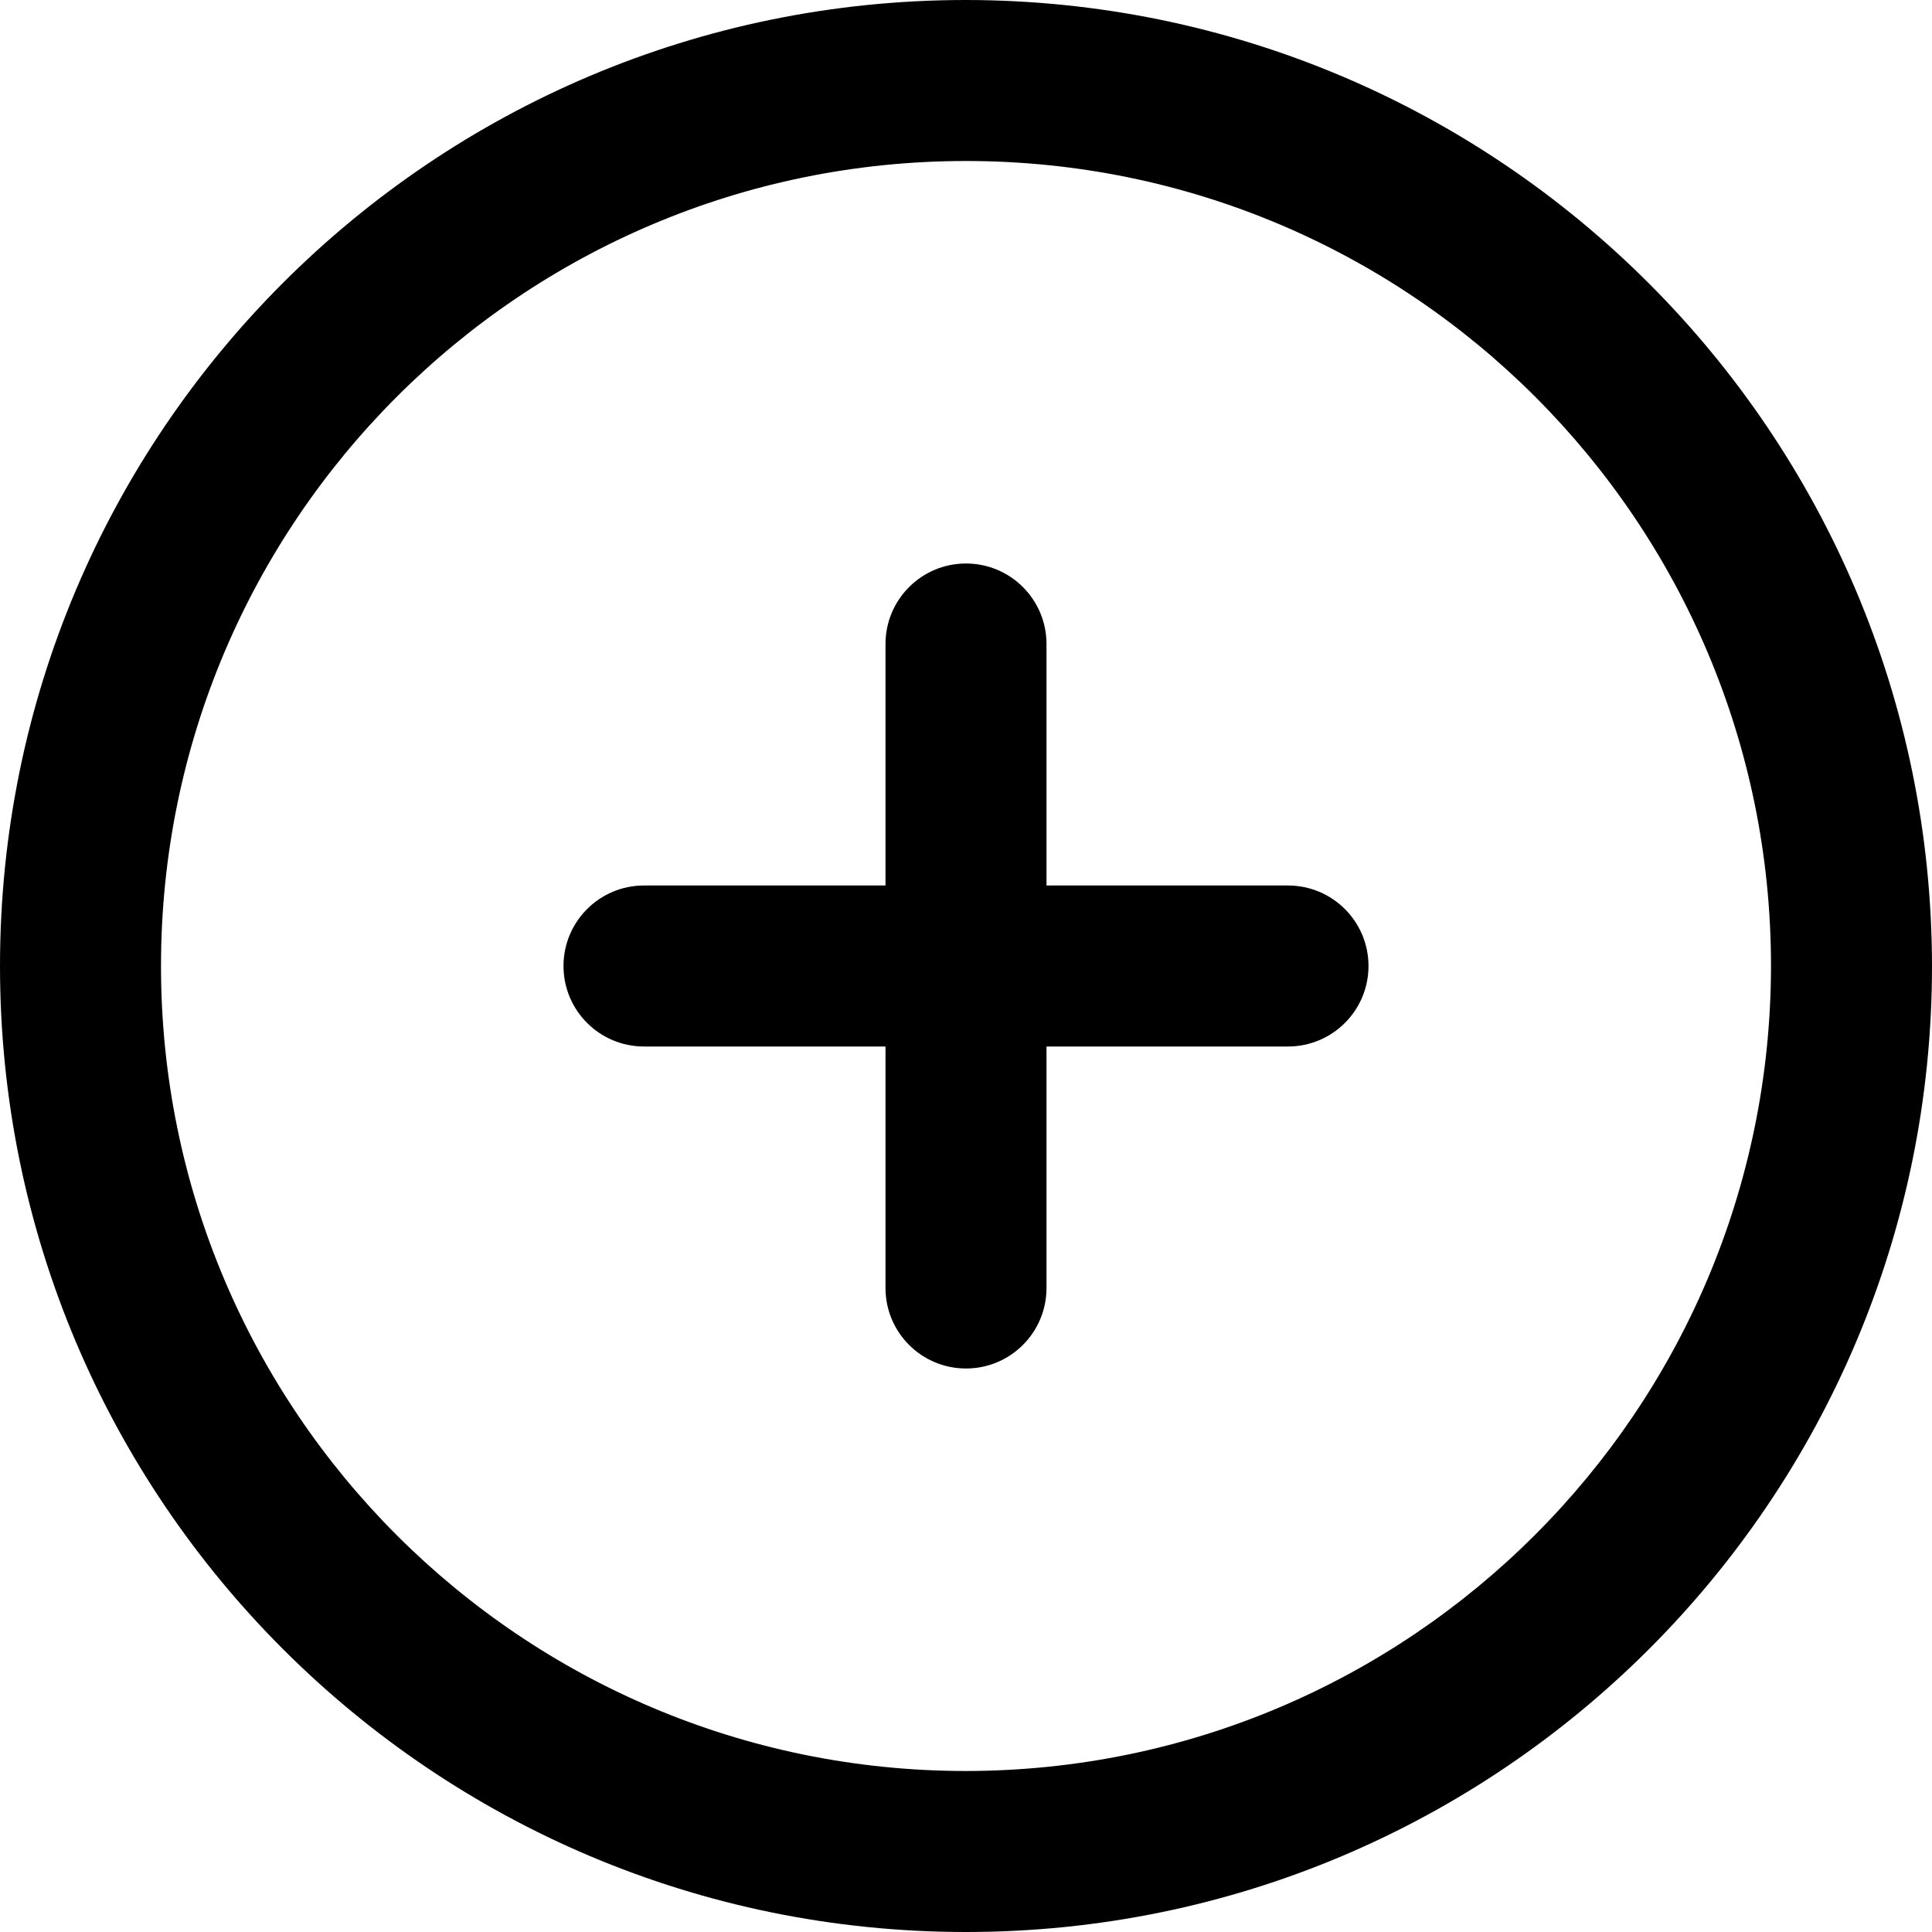
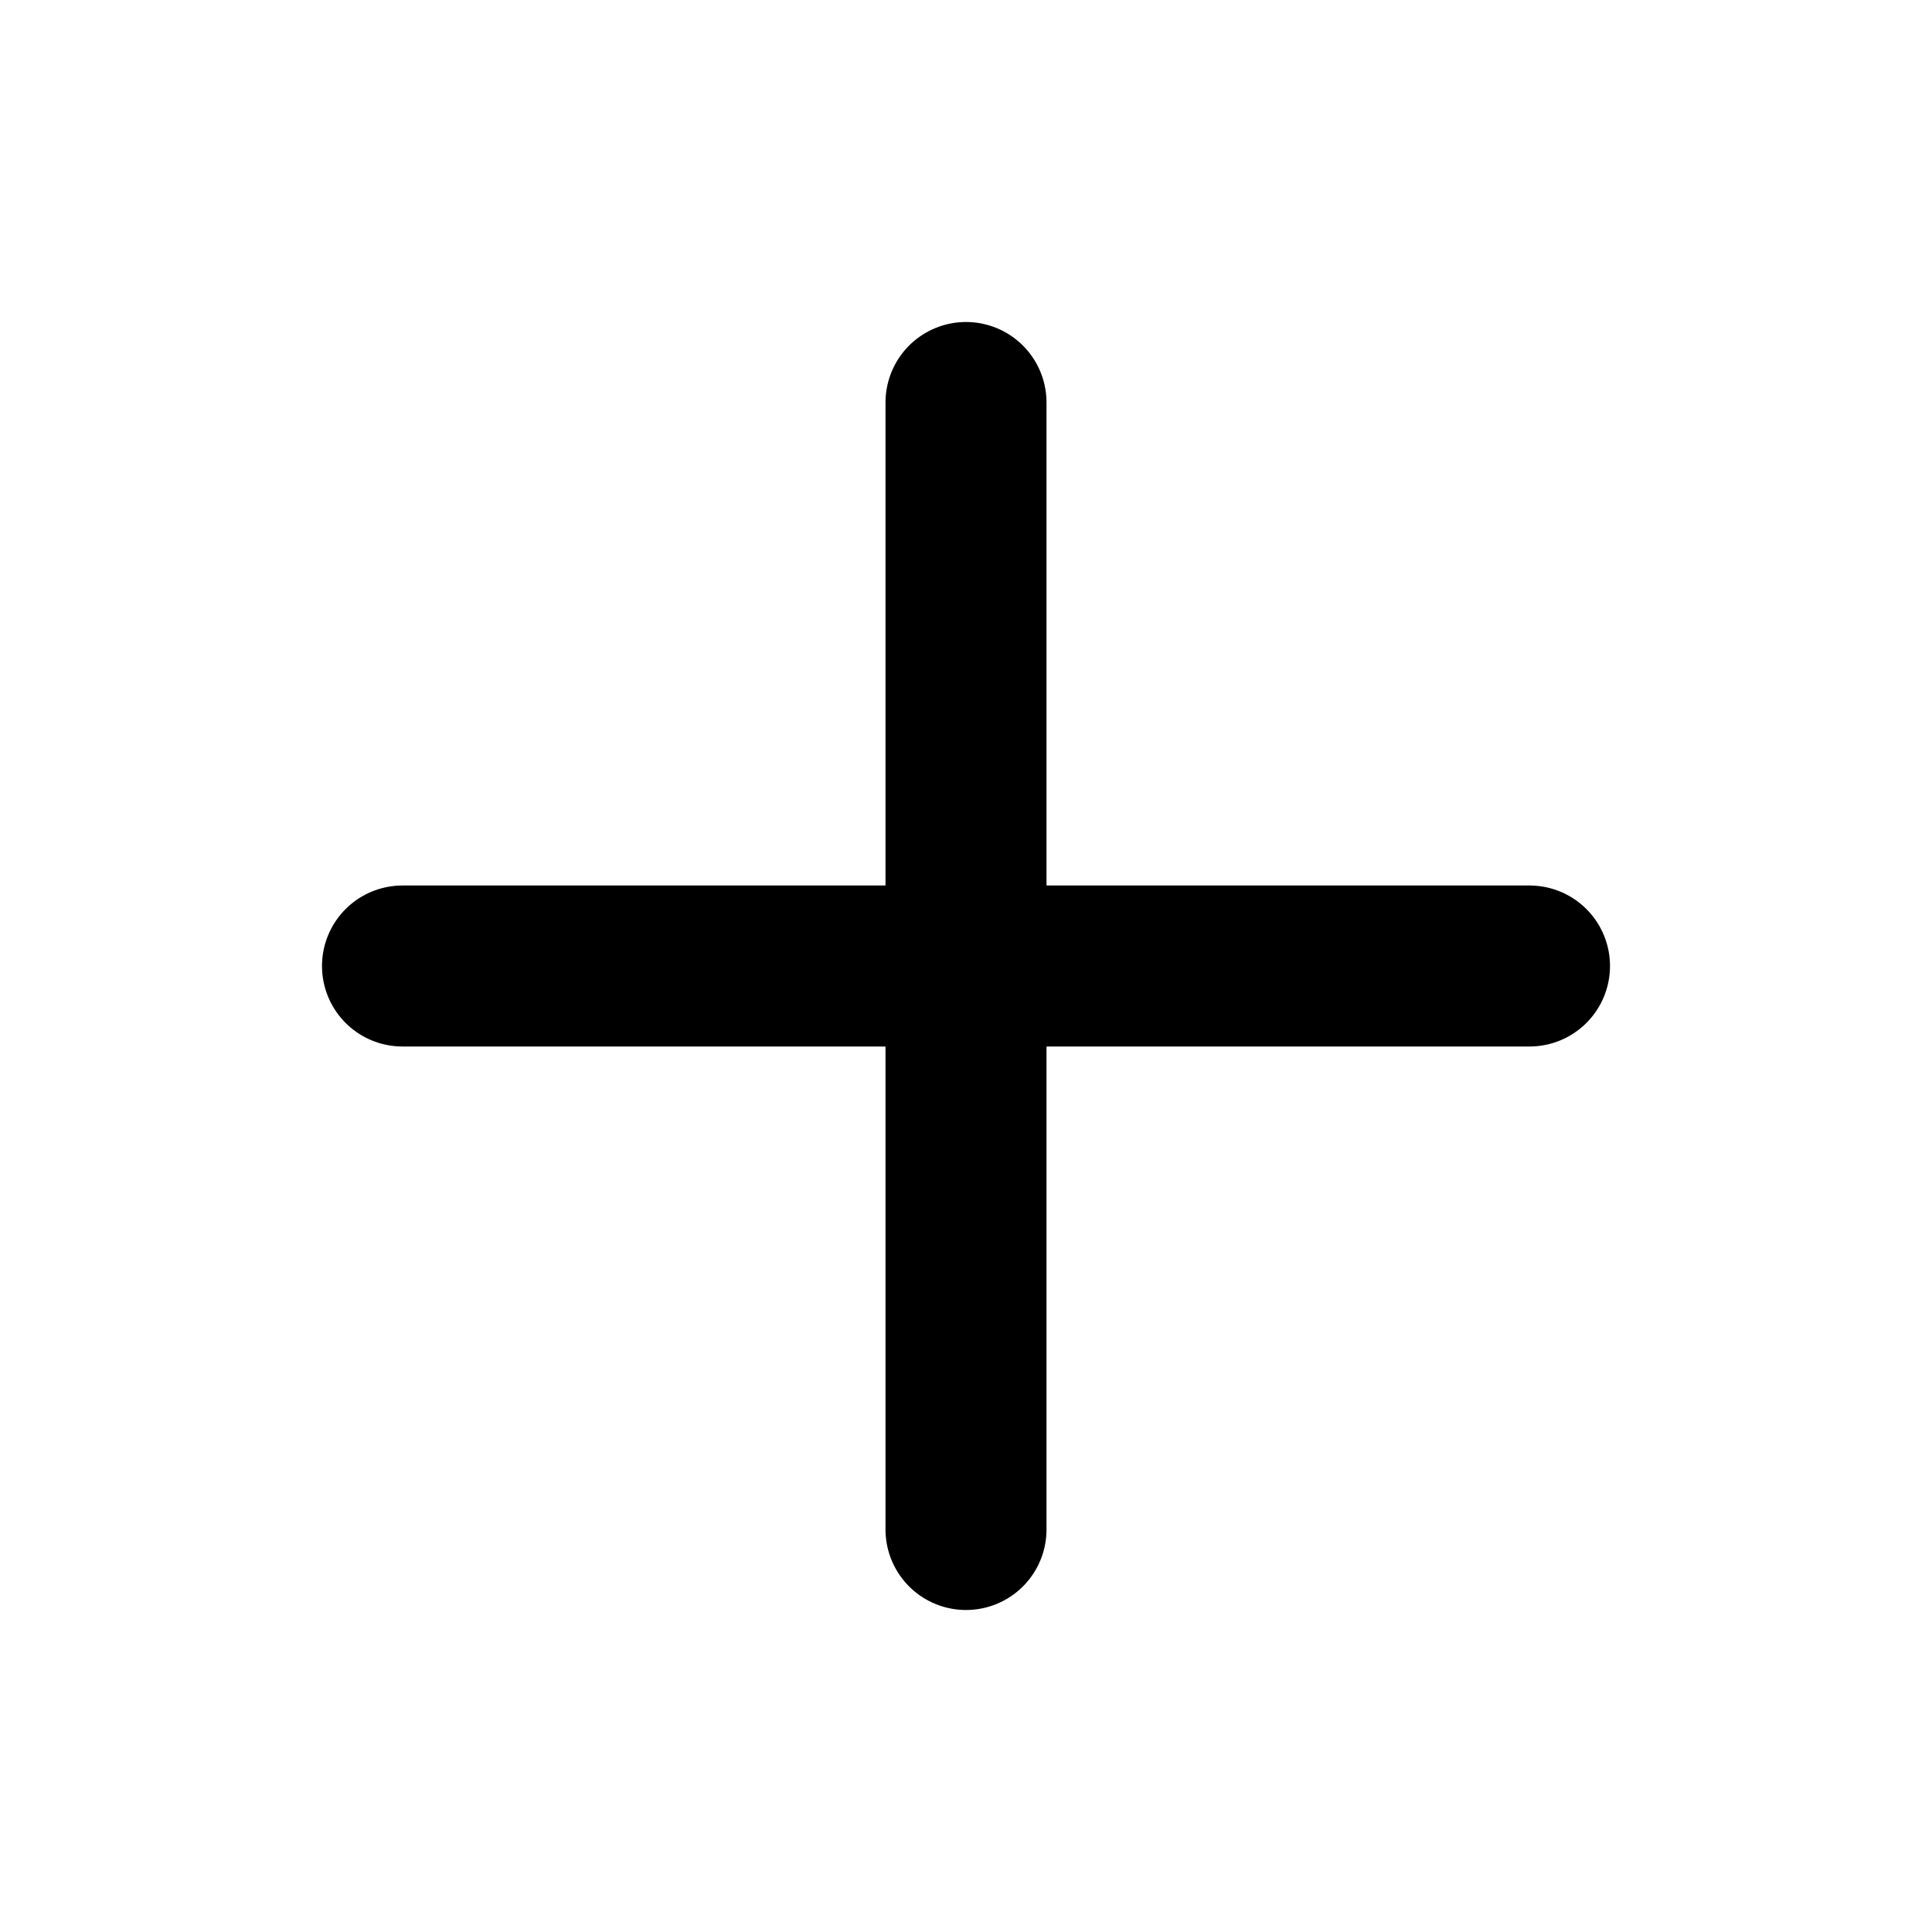
- <svg xmlns="http://www.w3.org/2000/svg" id="Layer_1" height="512" viewBox="0 0 24 24" width="512" data-name="Layer 1">
-   <path d="m12 0a12 12 0 1 0 12 12 12.013 12.013 0 0 0 -12-12zm0 22a10 10 0 1 1 10-10 10.011 10.011 0 0 1 -10 10zm5-10a1 1 0 0 1 -1 1h-3v3a1 1 0 0 1 -2 0v-3h-3a1 1 0 0 1 0-2h3v-3a1 1 0 0 1 2 0v3h3a1 1 0 0 1 1 1z" />
+ <svg xmlns="http://www.w3.org/2000/svg" width="24" height="24" viewBox="0 0 24 24" fill="none">
+   <path d="M12 5V19" stroke="currentColor" stroke-width="2" stroke-linecap="round" stroke-linejoin="round" />
+   <path d="M5 12H19" stroke="currentColor" stroke-width="2" stroke-linecap="round" stroke-linejoin="round" />
</svg>
